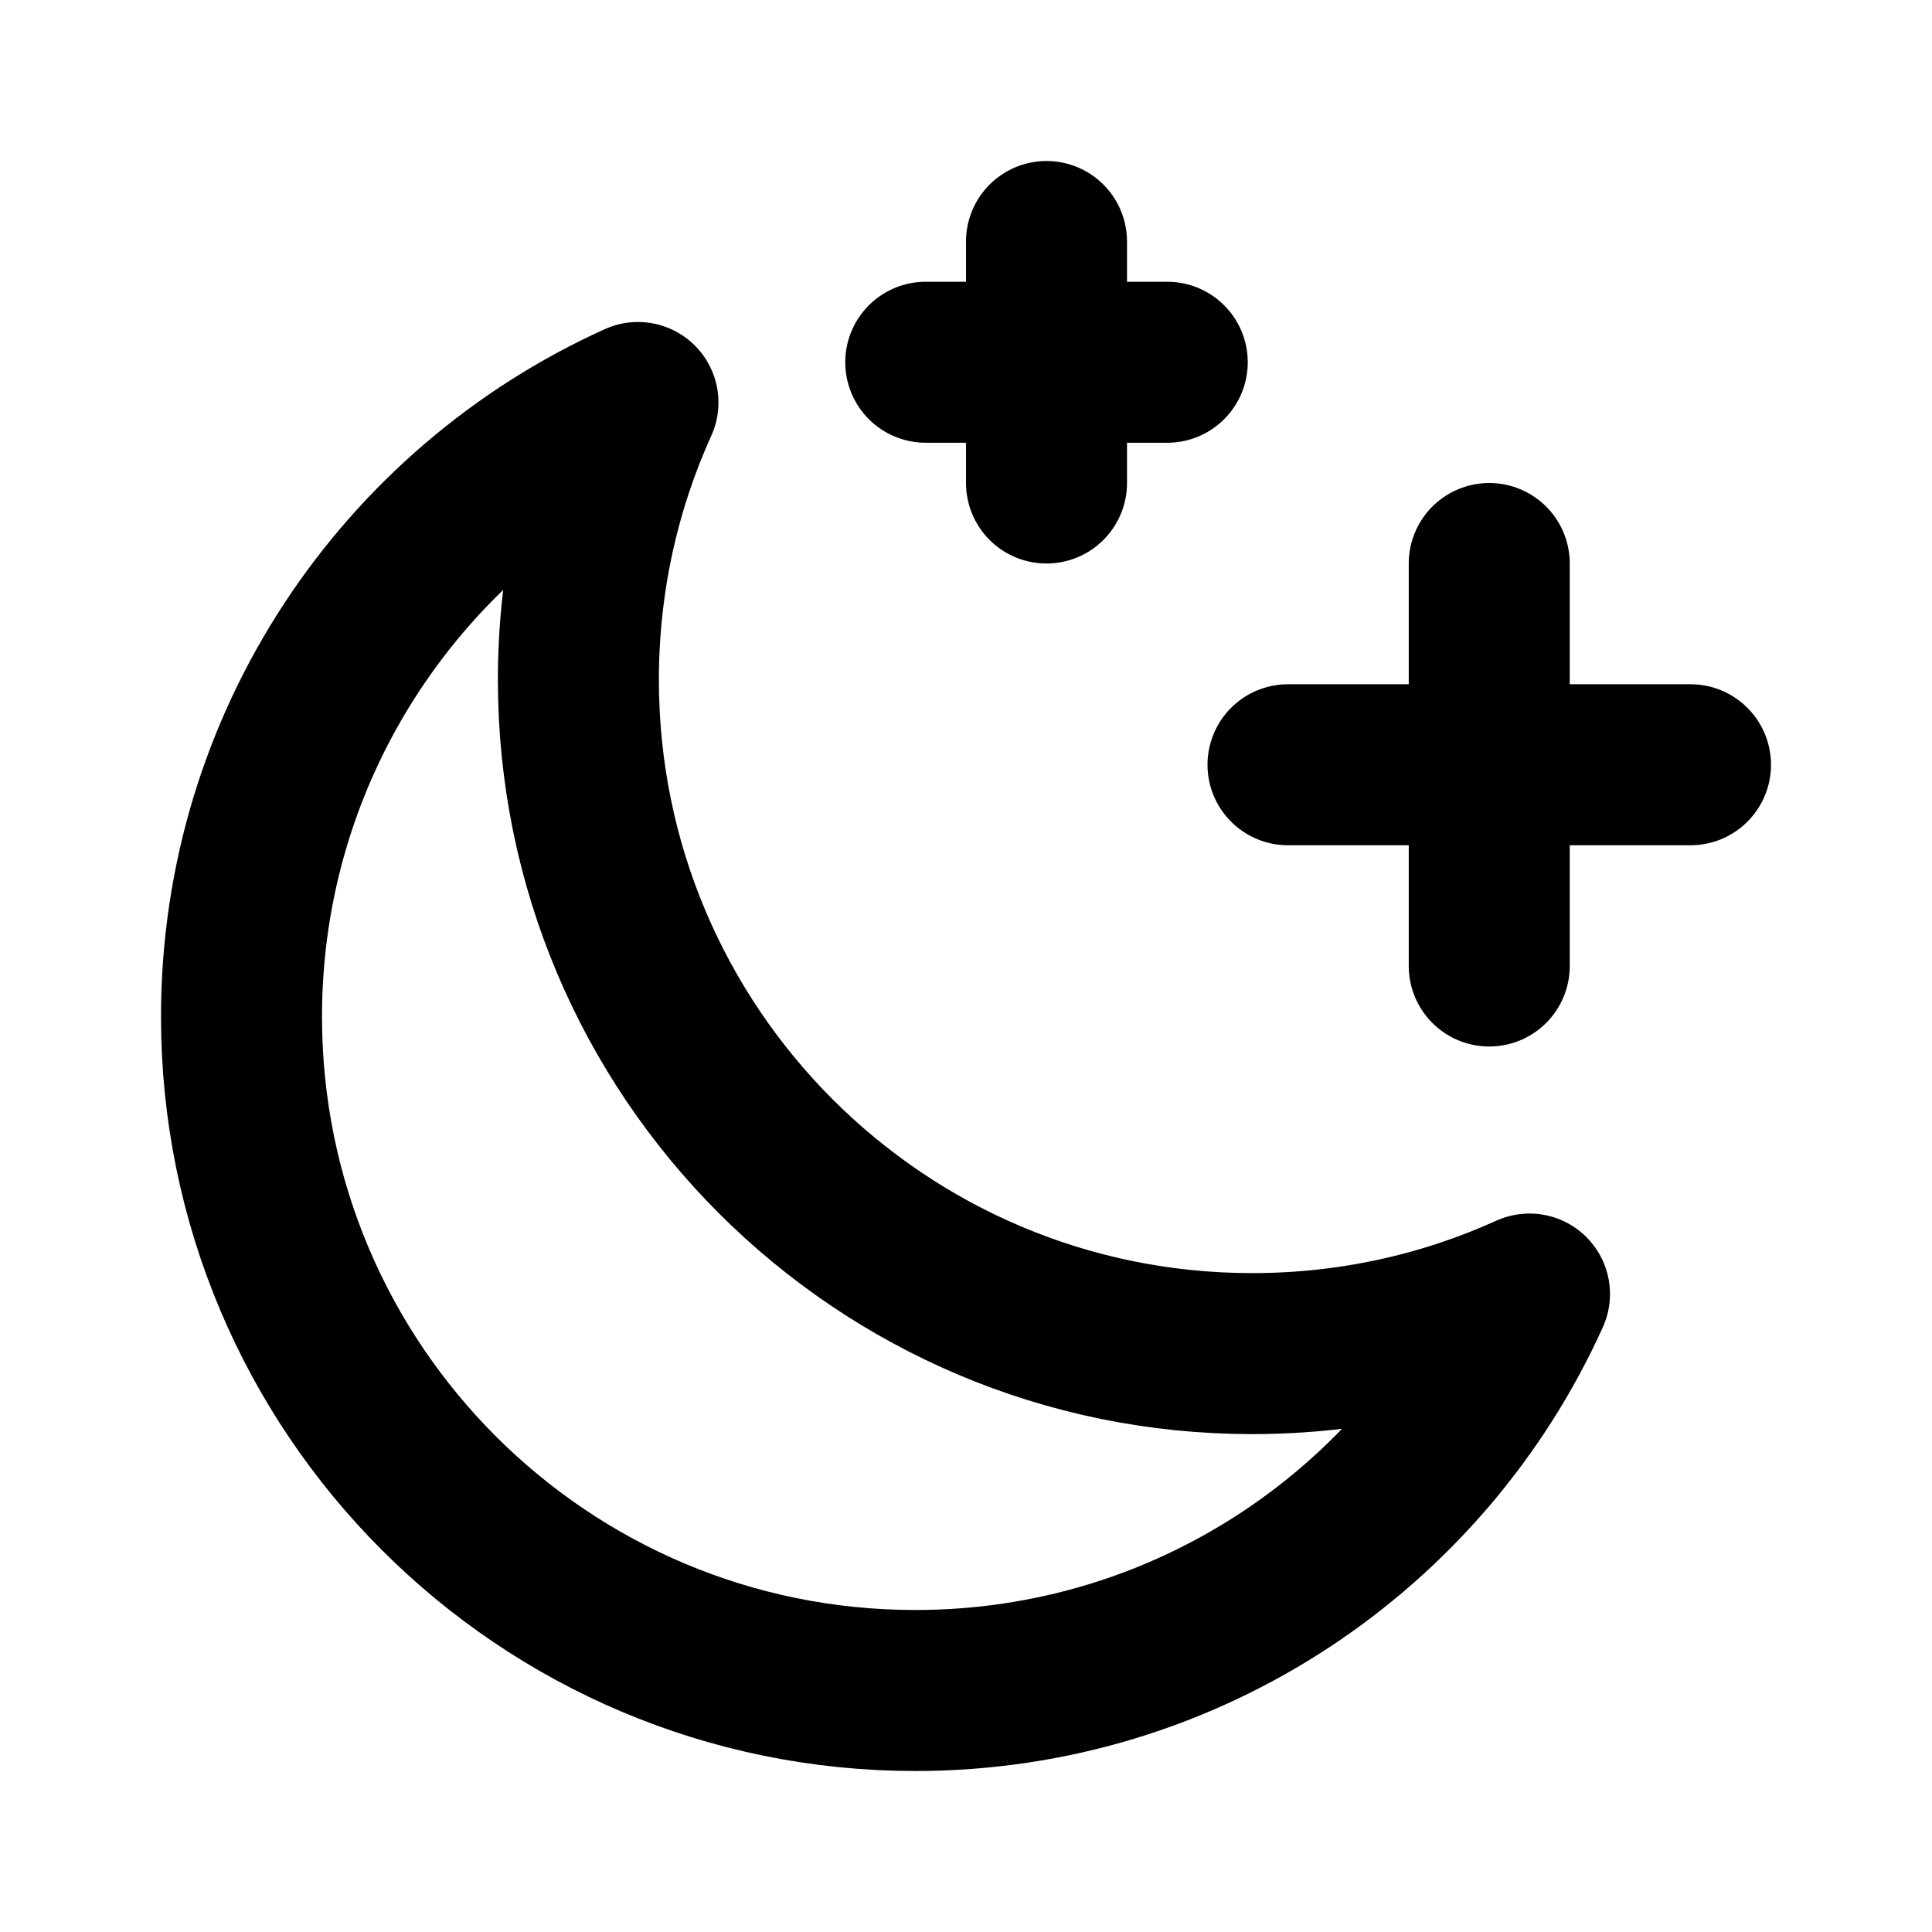
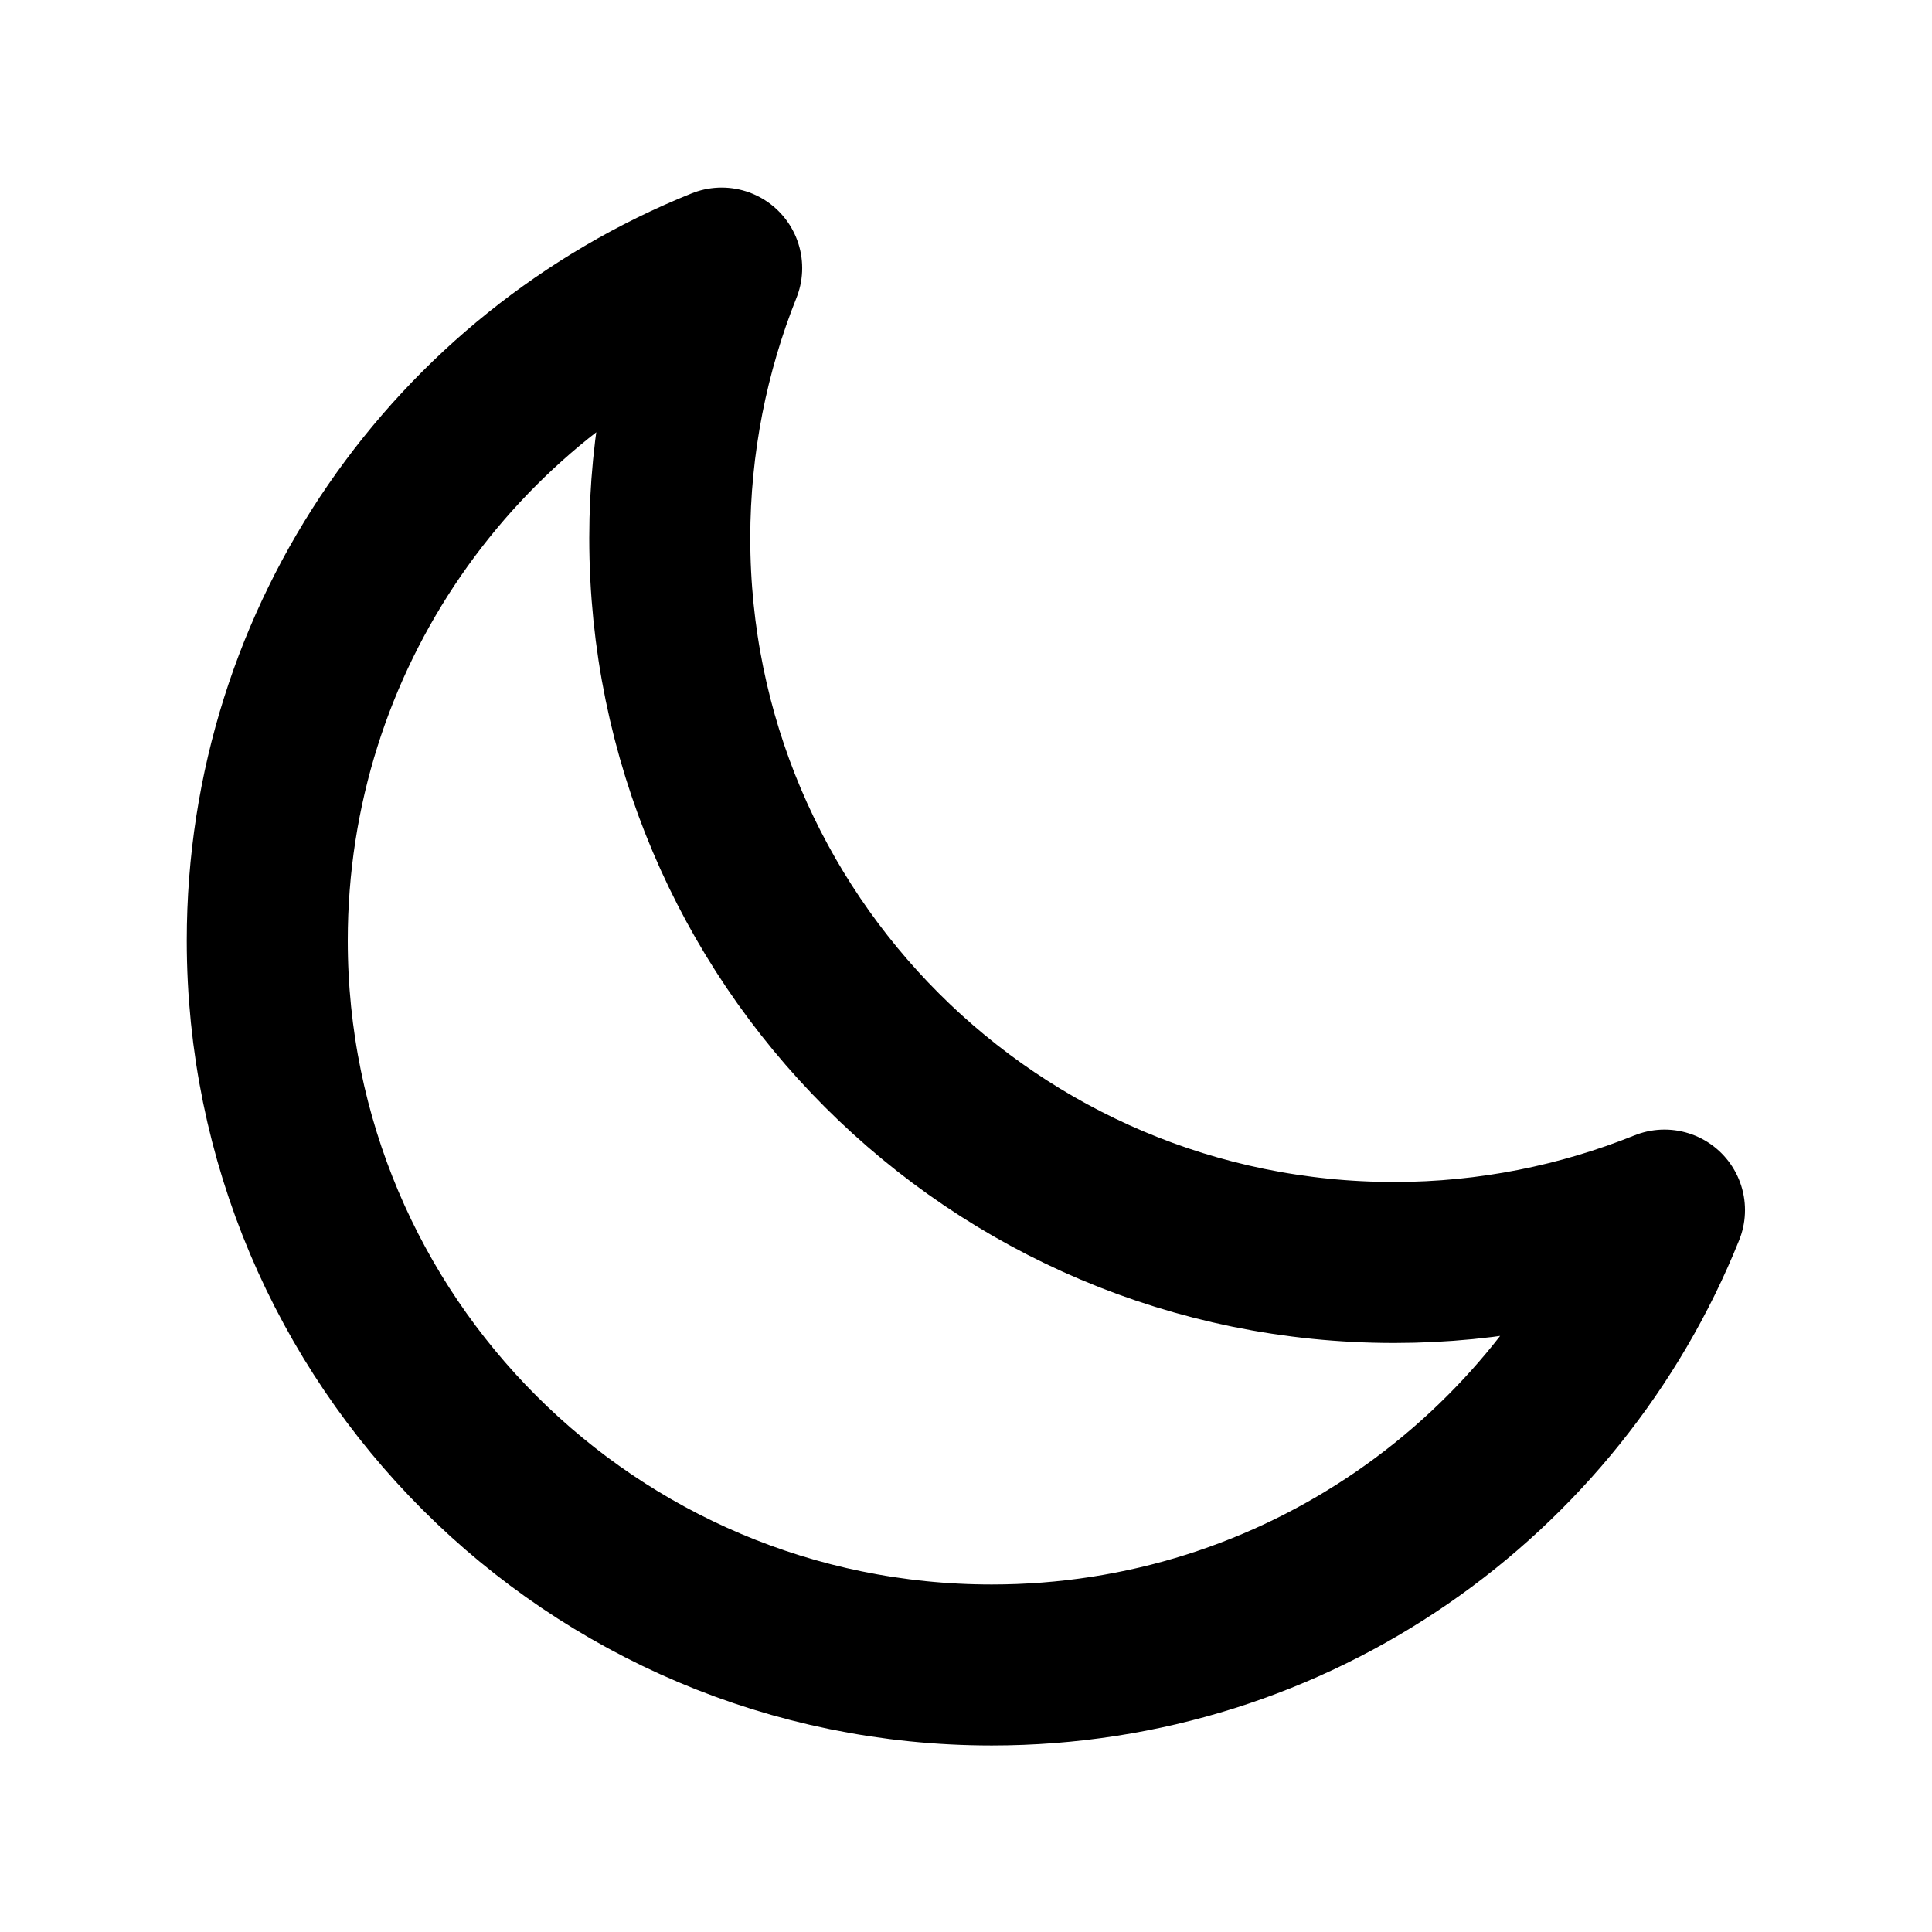
<svg xmlns="http://www.w3.org/2000/svg" width="800px" height="800px" viewBox="0 0 24 24" fill="none">
-   <path d="M13 6V3M18.5 12V7M14.5 4.5H11.5M21 9.5H16M15.555 16.815C16.783 16.815 17.949 16.551 19 16.075C17.687 18.979 14.764 21 11.37 21C6.747 21 3 17.253 3 12.63C3 9.236 5.021 6.313 7.925 5C7.449 6.051 7.185 7.217 7.185 8.445C7.185 13.068 10.932 16.815 15.555 16.815Z" stroke="#000000" stroke-width="2" stroke-linecap="round" stroke-linejoin="round" />
+   <path d="M3.32 11.684C3.32 16.654 7.35 20.683 12.32 20.683C16.108 20.683 19.348 18.344 20.677 15.032C19.64 15.449 18.506 15.683 17.32 15.683C12.35 15.683 8.32 11.654 8.32 6.683C8.32 5.503 8.552 4.363 8.965 3.33C5.656 4.66 3.32 7.899 3.32 11.684Z" stroke="#000000" stroke-width="2" stroke-linecap="round" stroke-linejoin="round" />
</svg>
